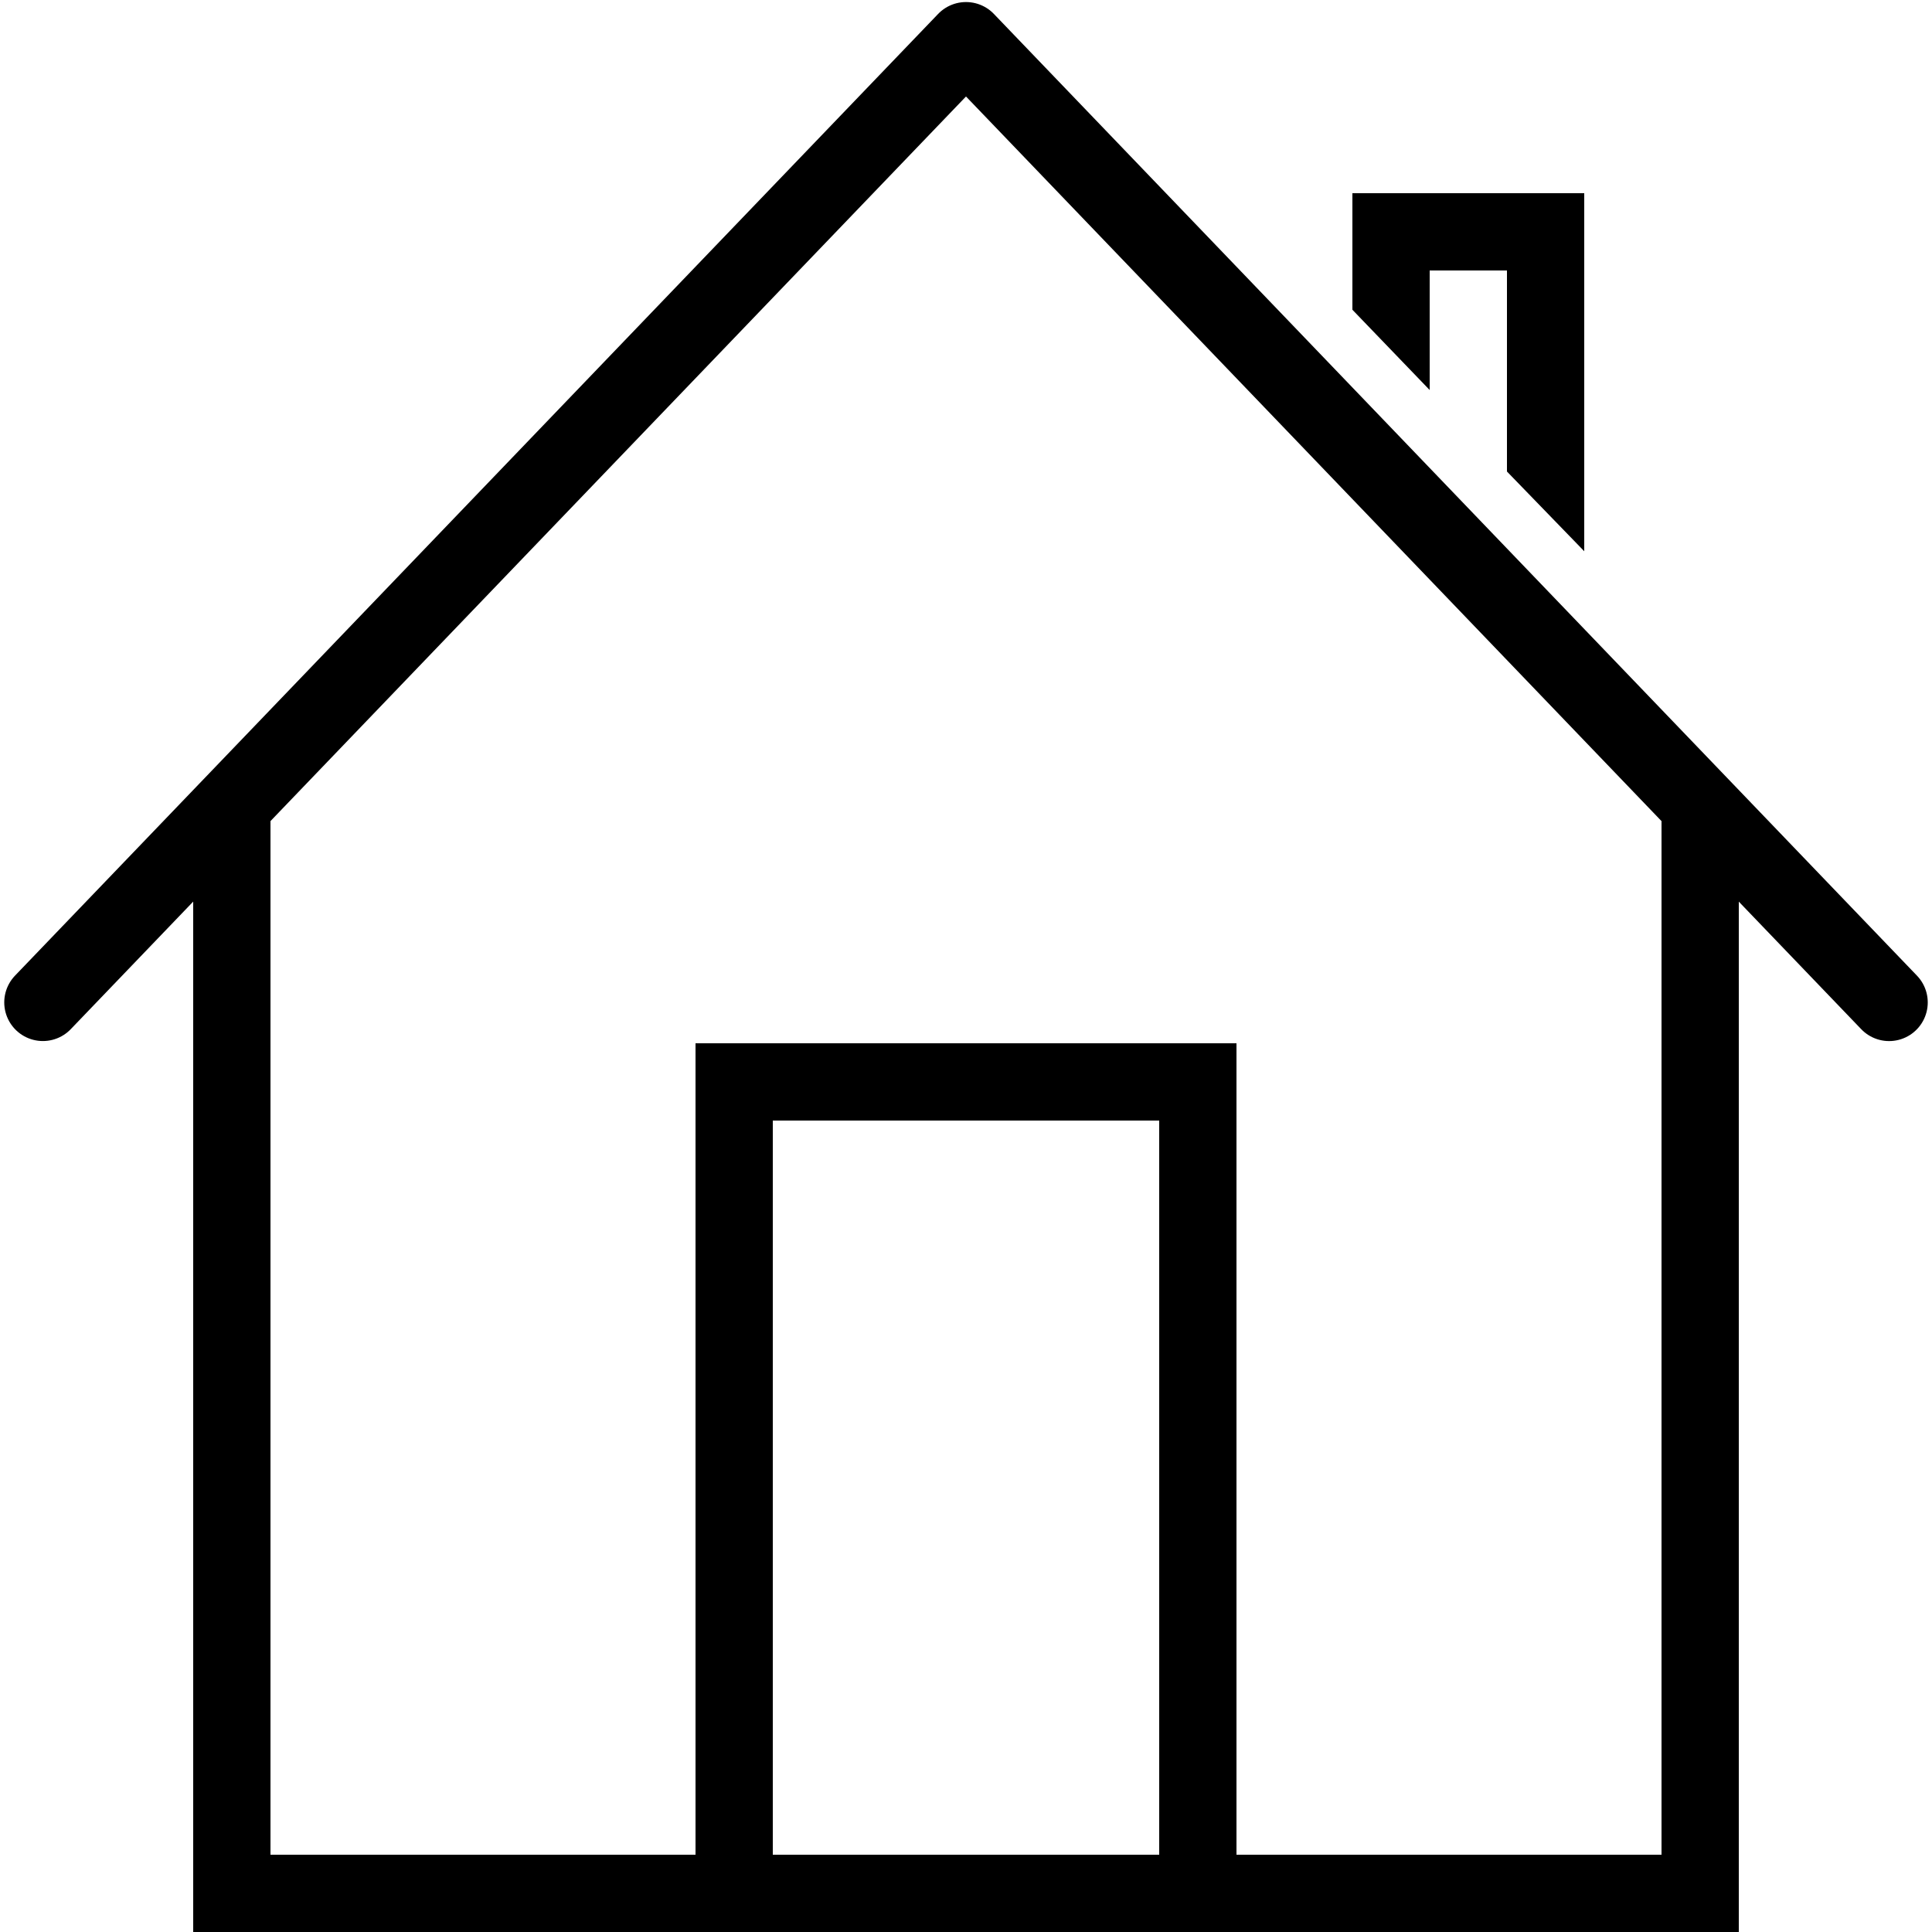
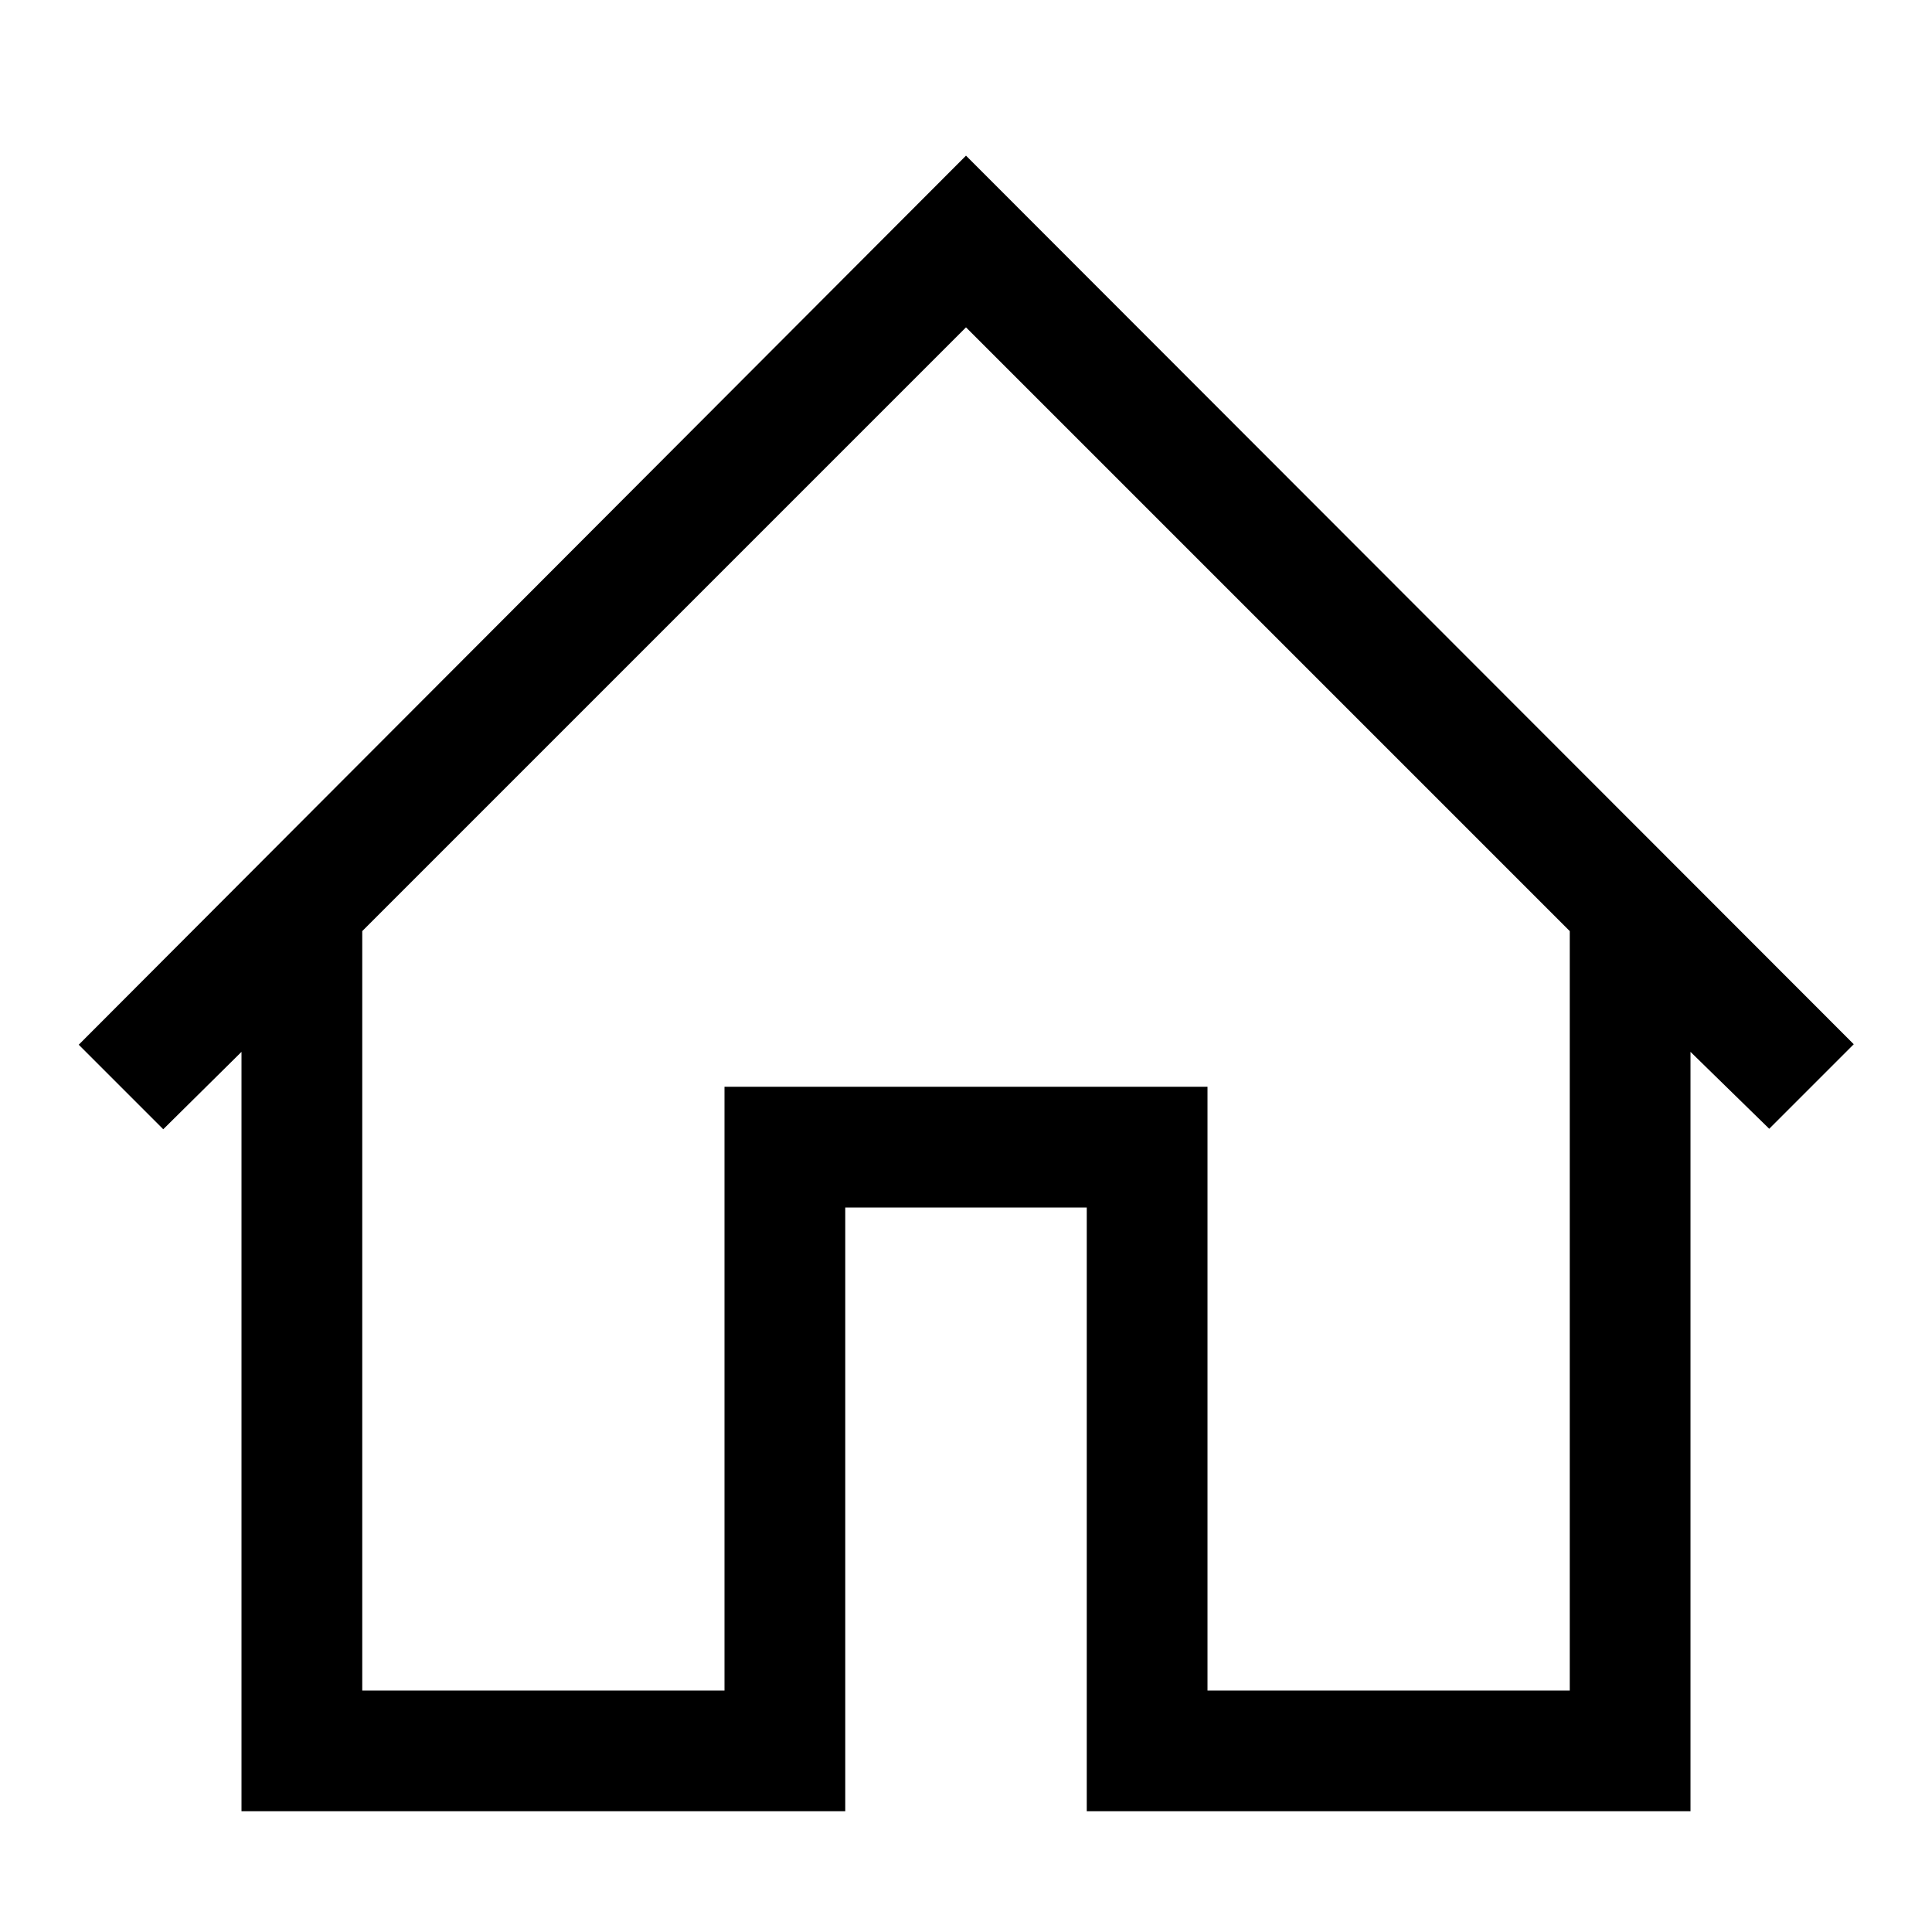
- <svg xmlns="http://www.w3.org/2000/svg" enable-background="new 0 0 50 50" height="50px" id="Layer_1" version="1.1" viewBox="0 0 50 50" width="50px" xml:space="preserve">
-   <rect fill="none" height="50" width="50" />
-   <polyline fill="none" points="44,21 44,49 6,49   6,21 " stroke="#000000" stroke-linecap="round" stroke-miterlimit="10" stroke-width="2" />
-   <polyline fill="none" points="19,49 19,28 31,28   31,49 " stroke="#000000" stroke-linecap="round" stroke-miterlimit="10" stroke-width="2" />
-   <polygon points="35,5 35,8.016 37,10.094 37,7 39,7 39,12.203 41,14.266 41,5 " />
-   <polyline fill="none" points="  1.11,25.942 25,1.053 48.89,25.943 " stroke="#000000" stroke-linecap="round" stroke-linejoin="round" stroke-miterlimit="10" stroke-width="2" />
+ <svg xmlns="http://www.w3.org/2000/svg" id="Layer_1" data-name="Layer 1" viewBox="0 0 16 16">
+   <defs>
+     <style>.cls-1{fill:none;}</style>
+   </defs>
+   <path d="M8,1.289l7.352,7.359-.7.7L14,8.711V15H9V10H7v5H2V8.711l-.648.641-.7-.7ZM13,14V7.711l-5-5-5,5V14H6V9h4v5Z" />
+   <rect class="cls-1" width="16" height="16" />
</svg>
